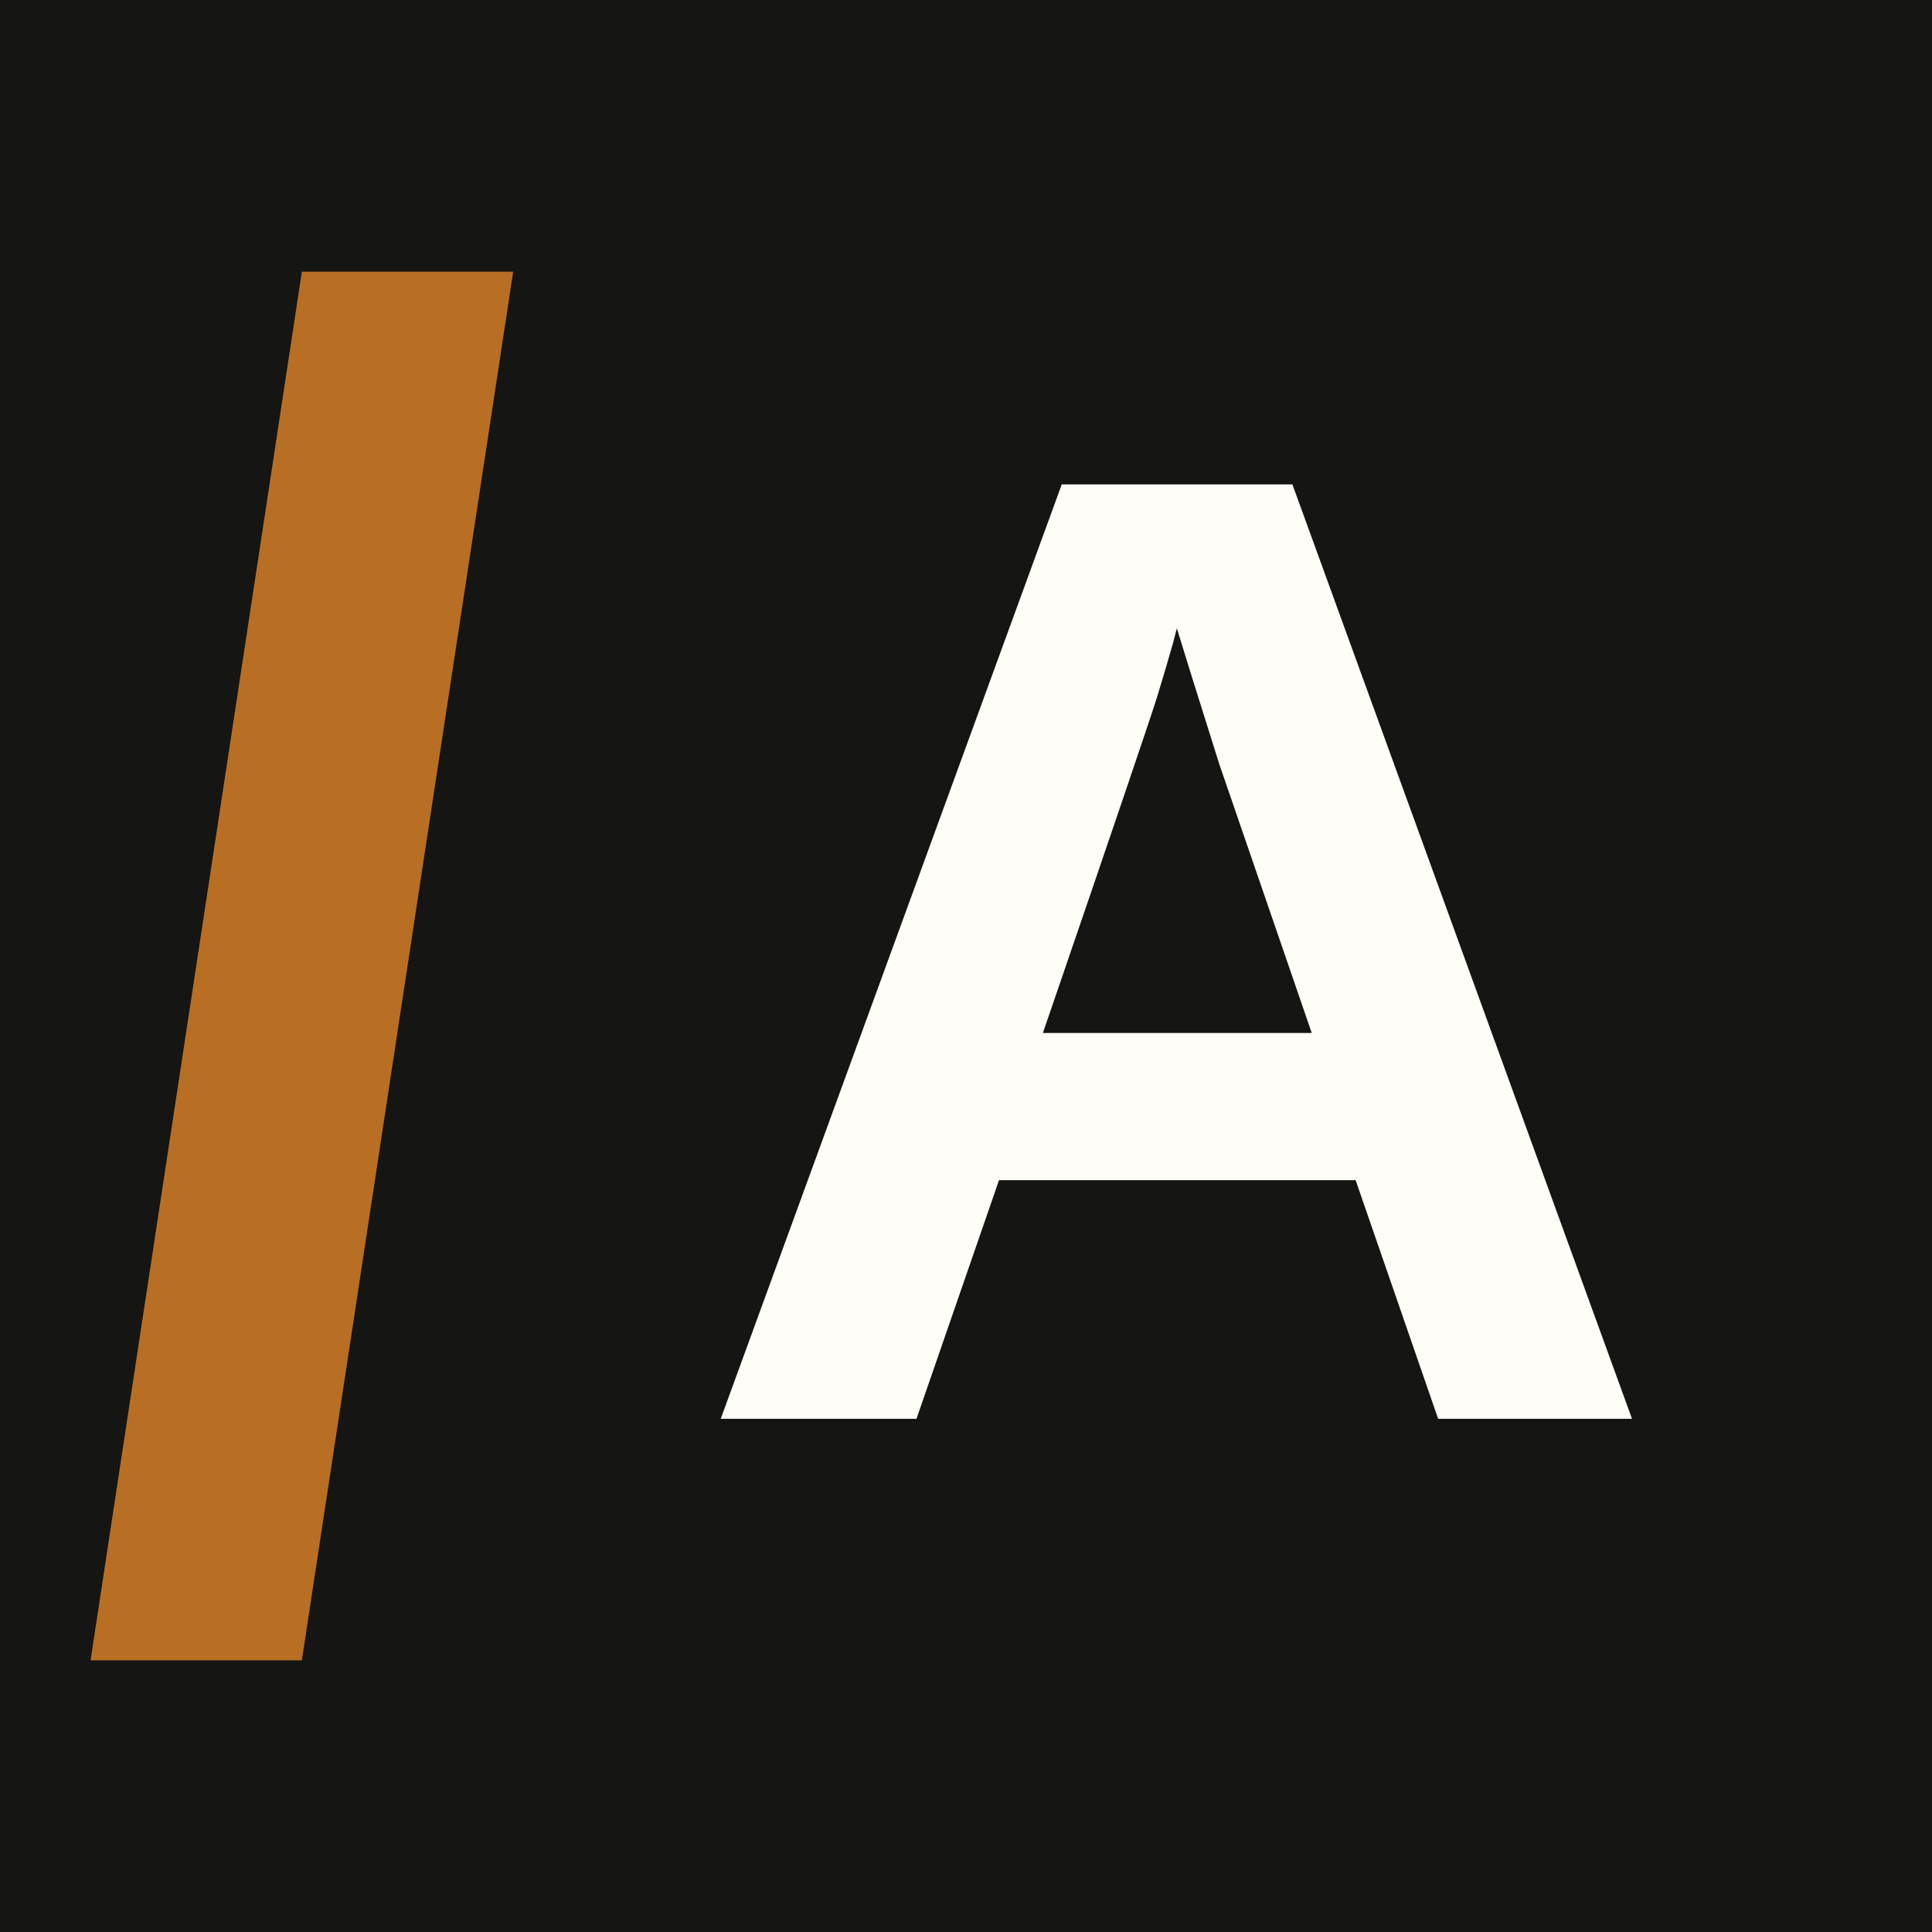
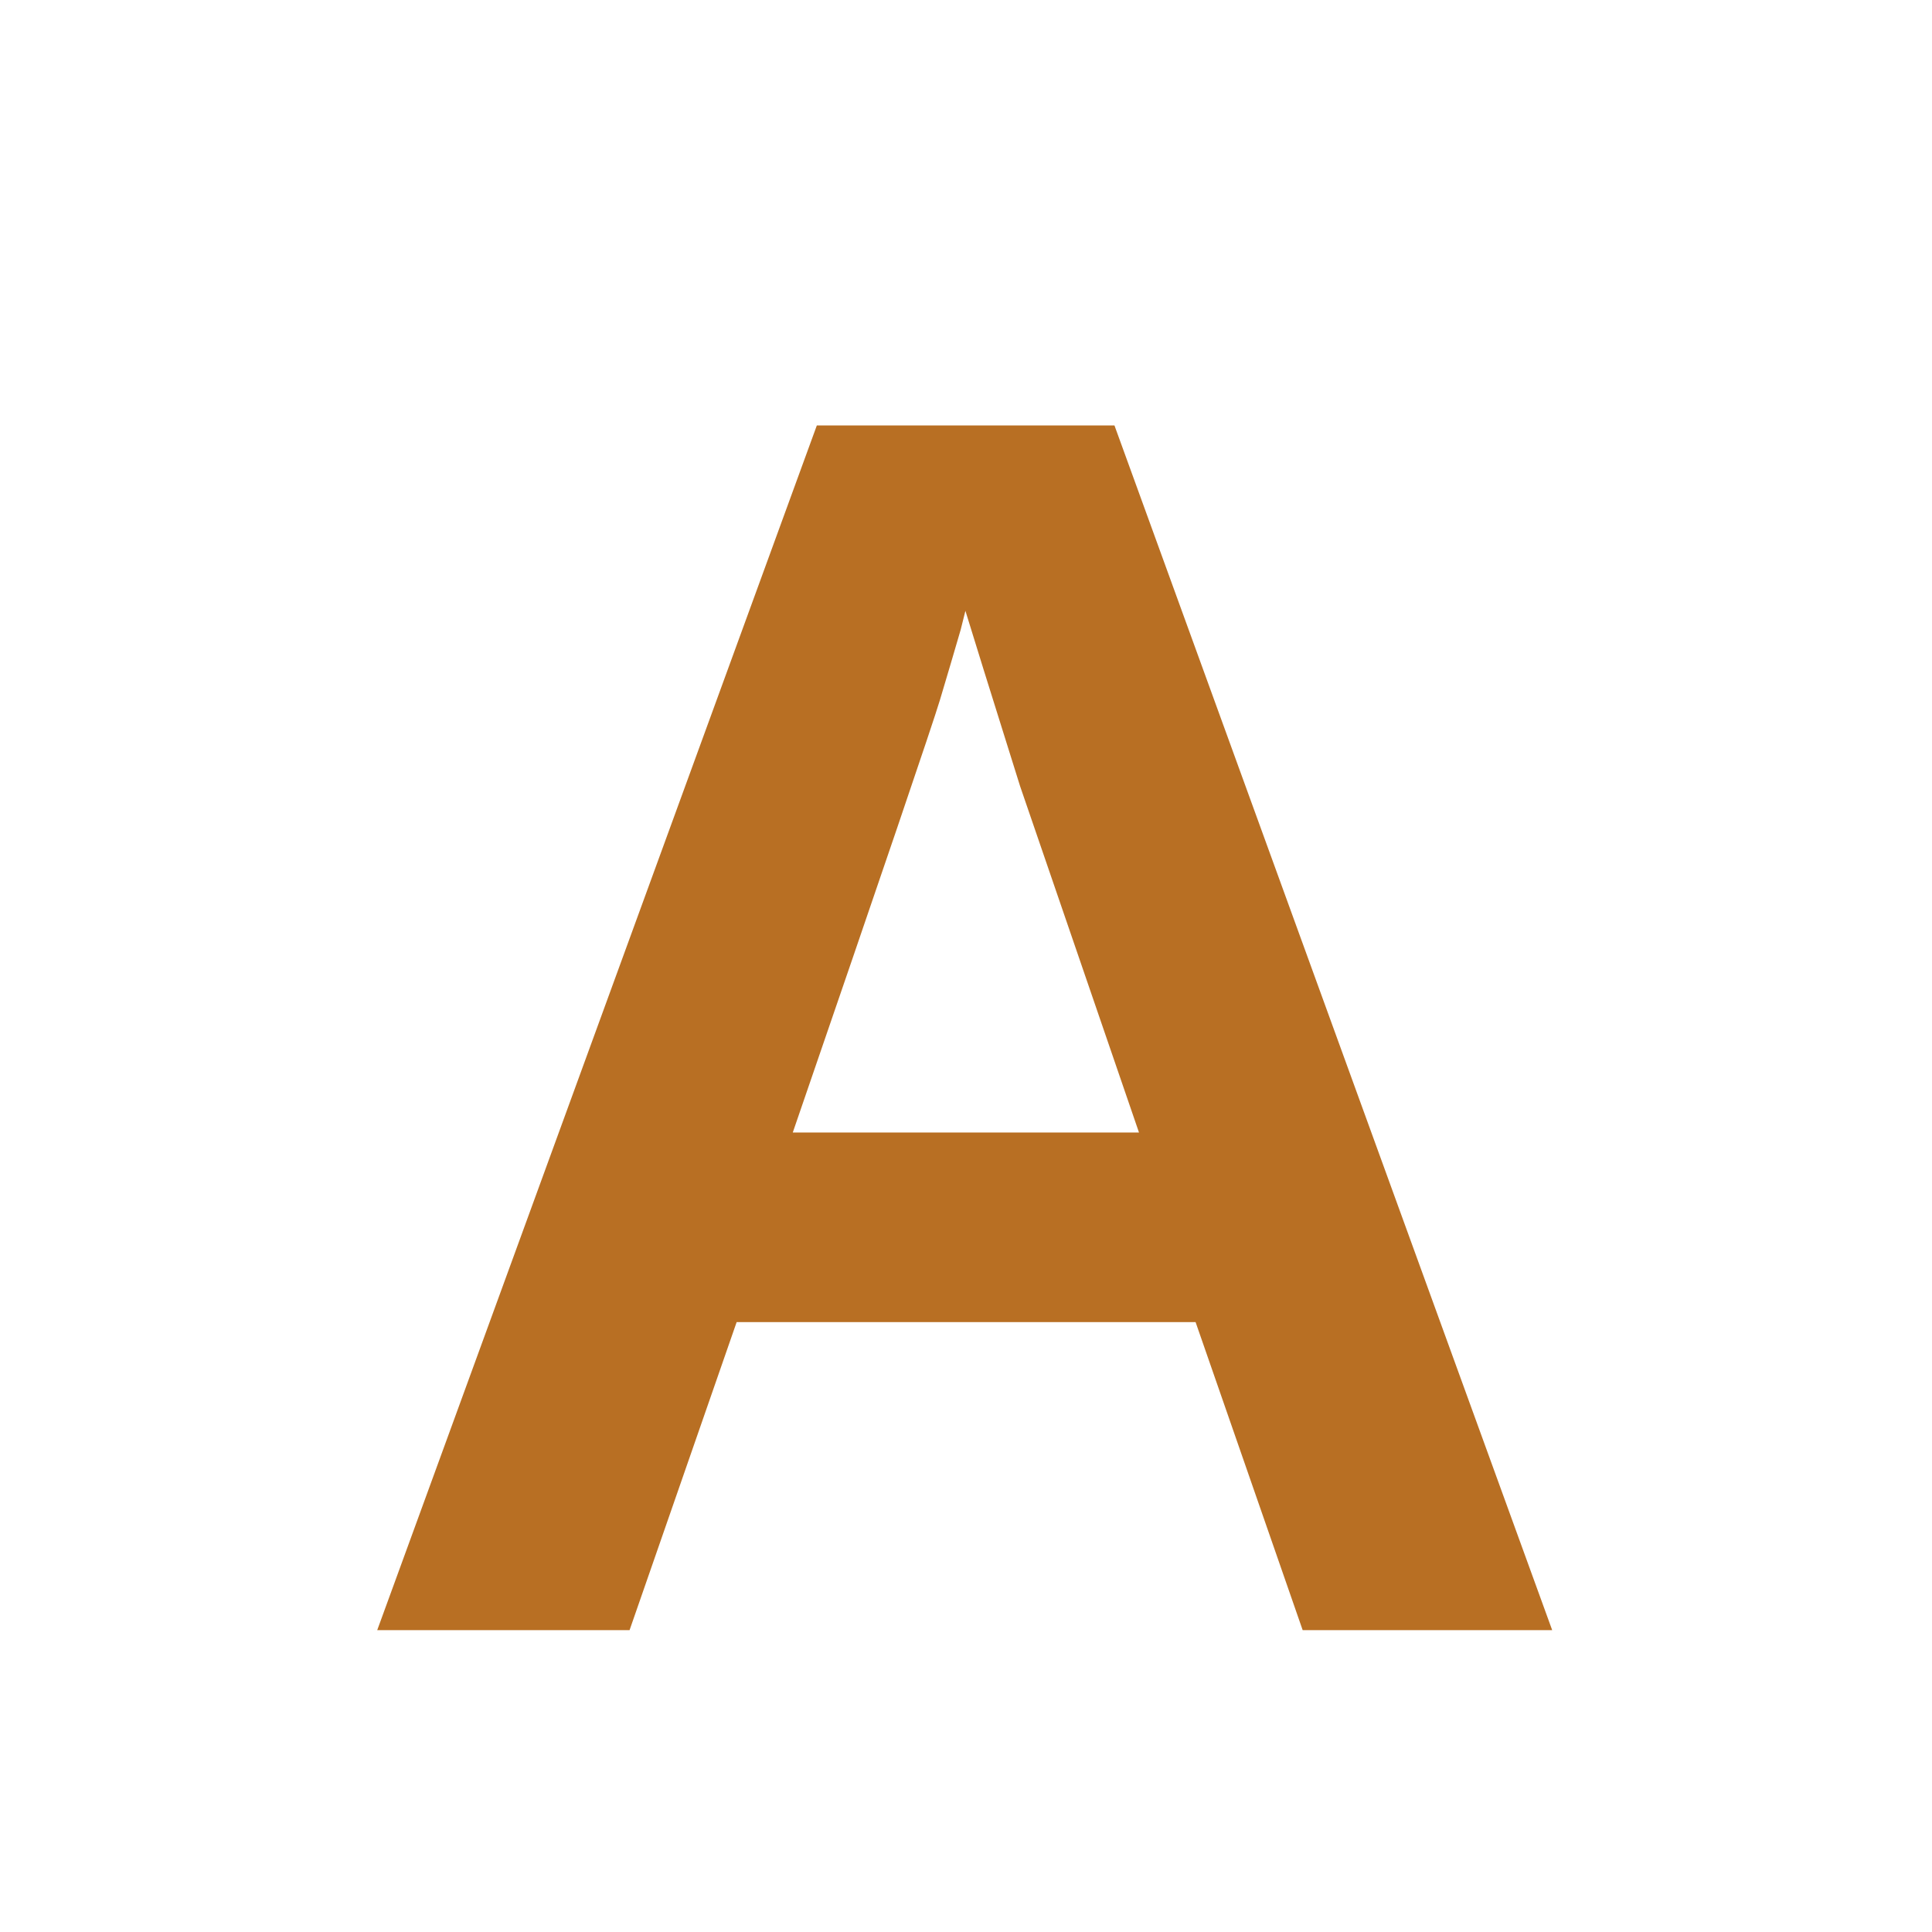
<svg xmlns="http://www.w3.org/2000/svg" viewBox="0 0 64 64">
-   <rect width="64" height="64" fill="#151514" />
-   <path d="M10 9h7L10 55H3z" fill="#b86f23" />
-   <text x="39" y="47" text-anchor="middle" font-family="Arial, Helvetica, sans-serif" font-size="45" font-weight="800" fill="#fffdf7">A</text>
+   <text x="32" y="54" text-anchor="middle" font-family="Arial, Helvetica, sans-serif" font-size="58" font-weight="800" fill="#b86f23">A</text>
</svg>
